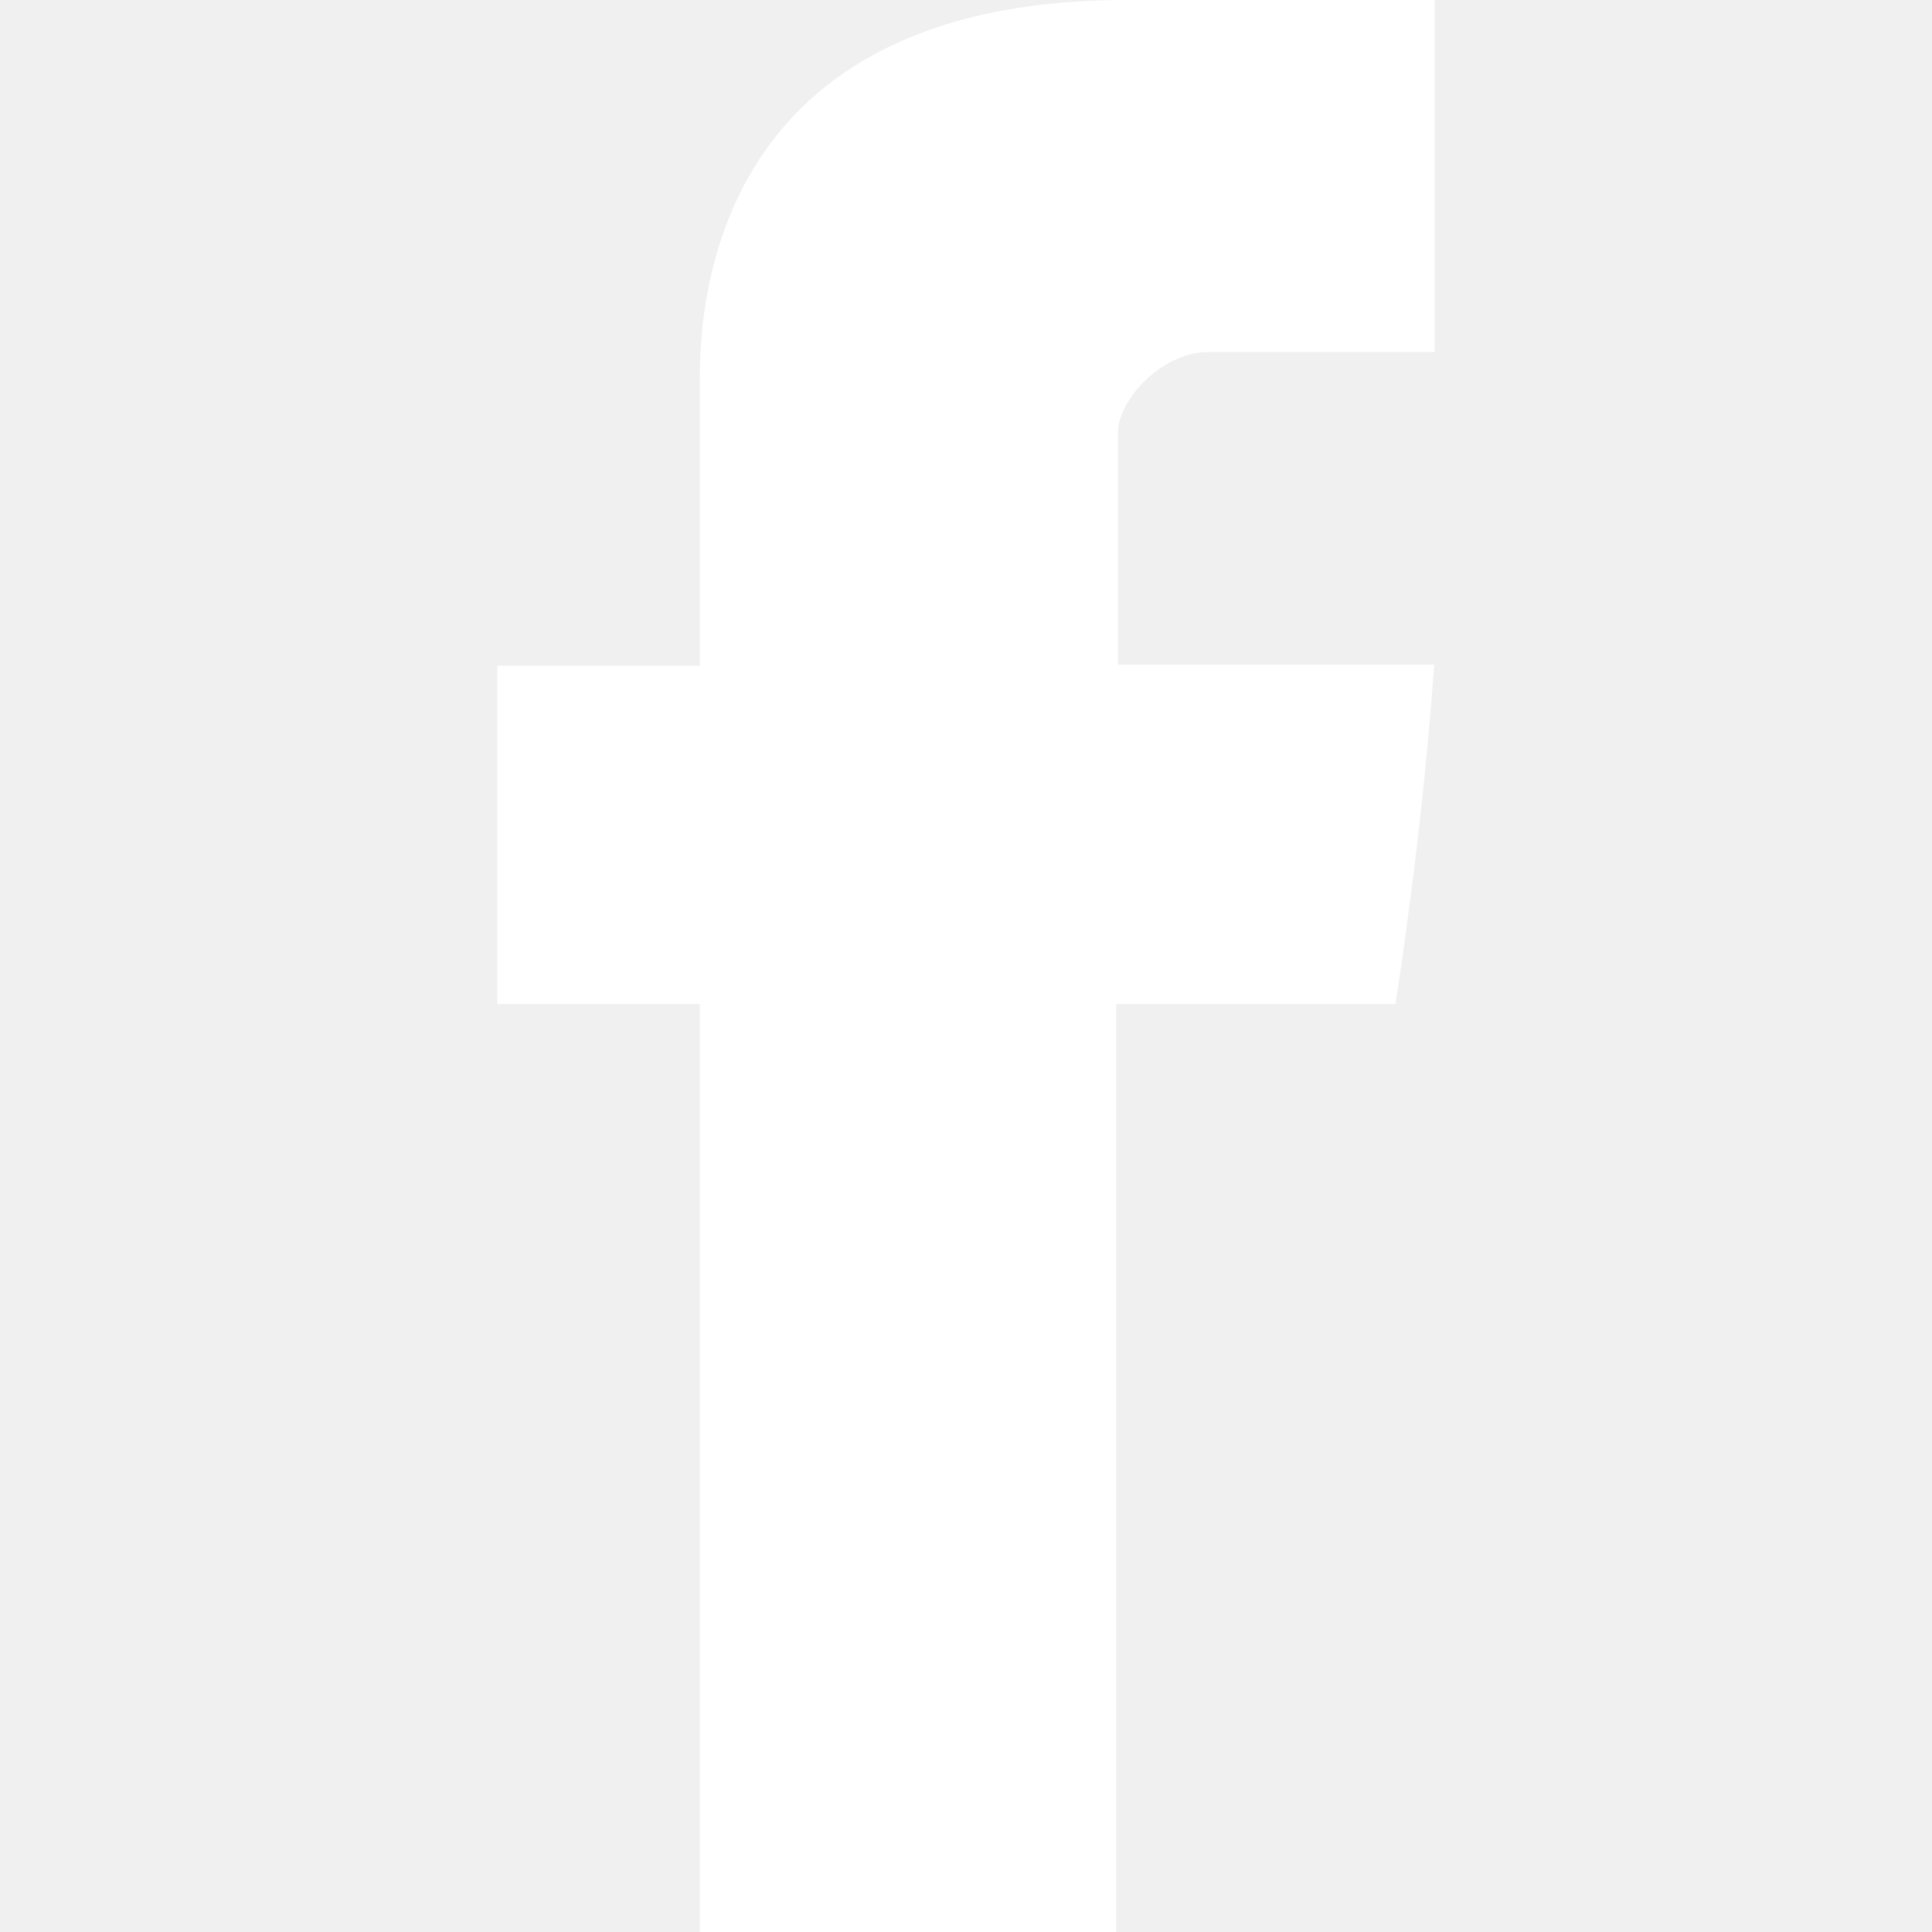
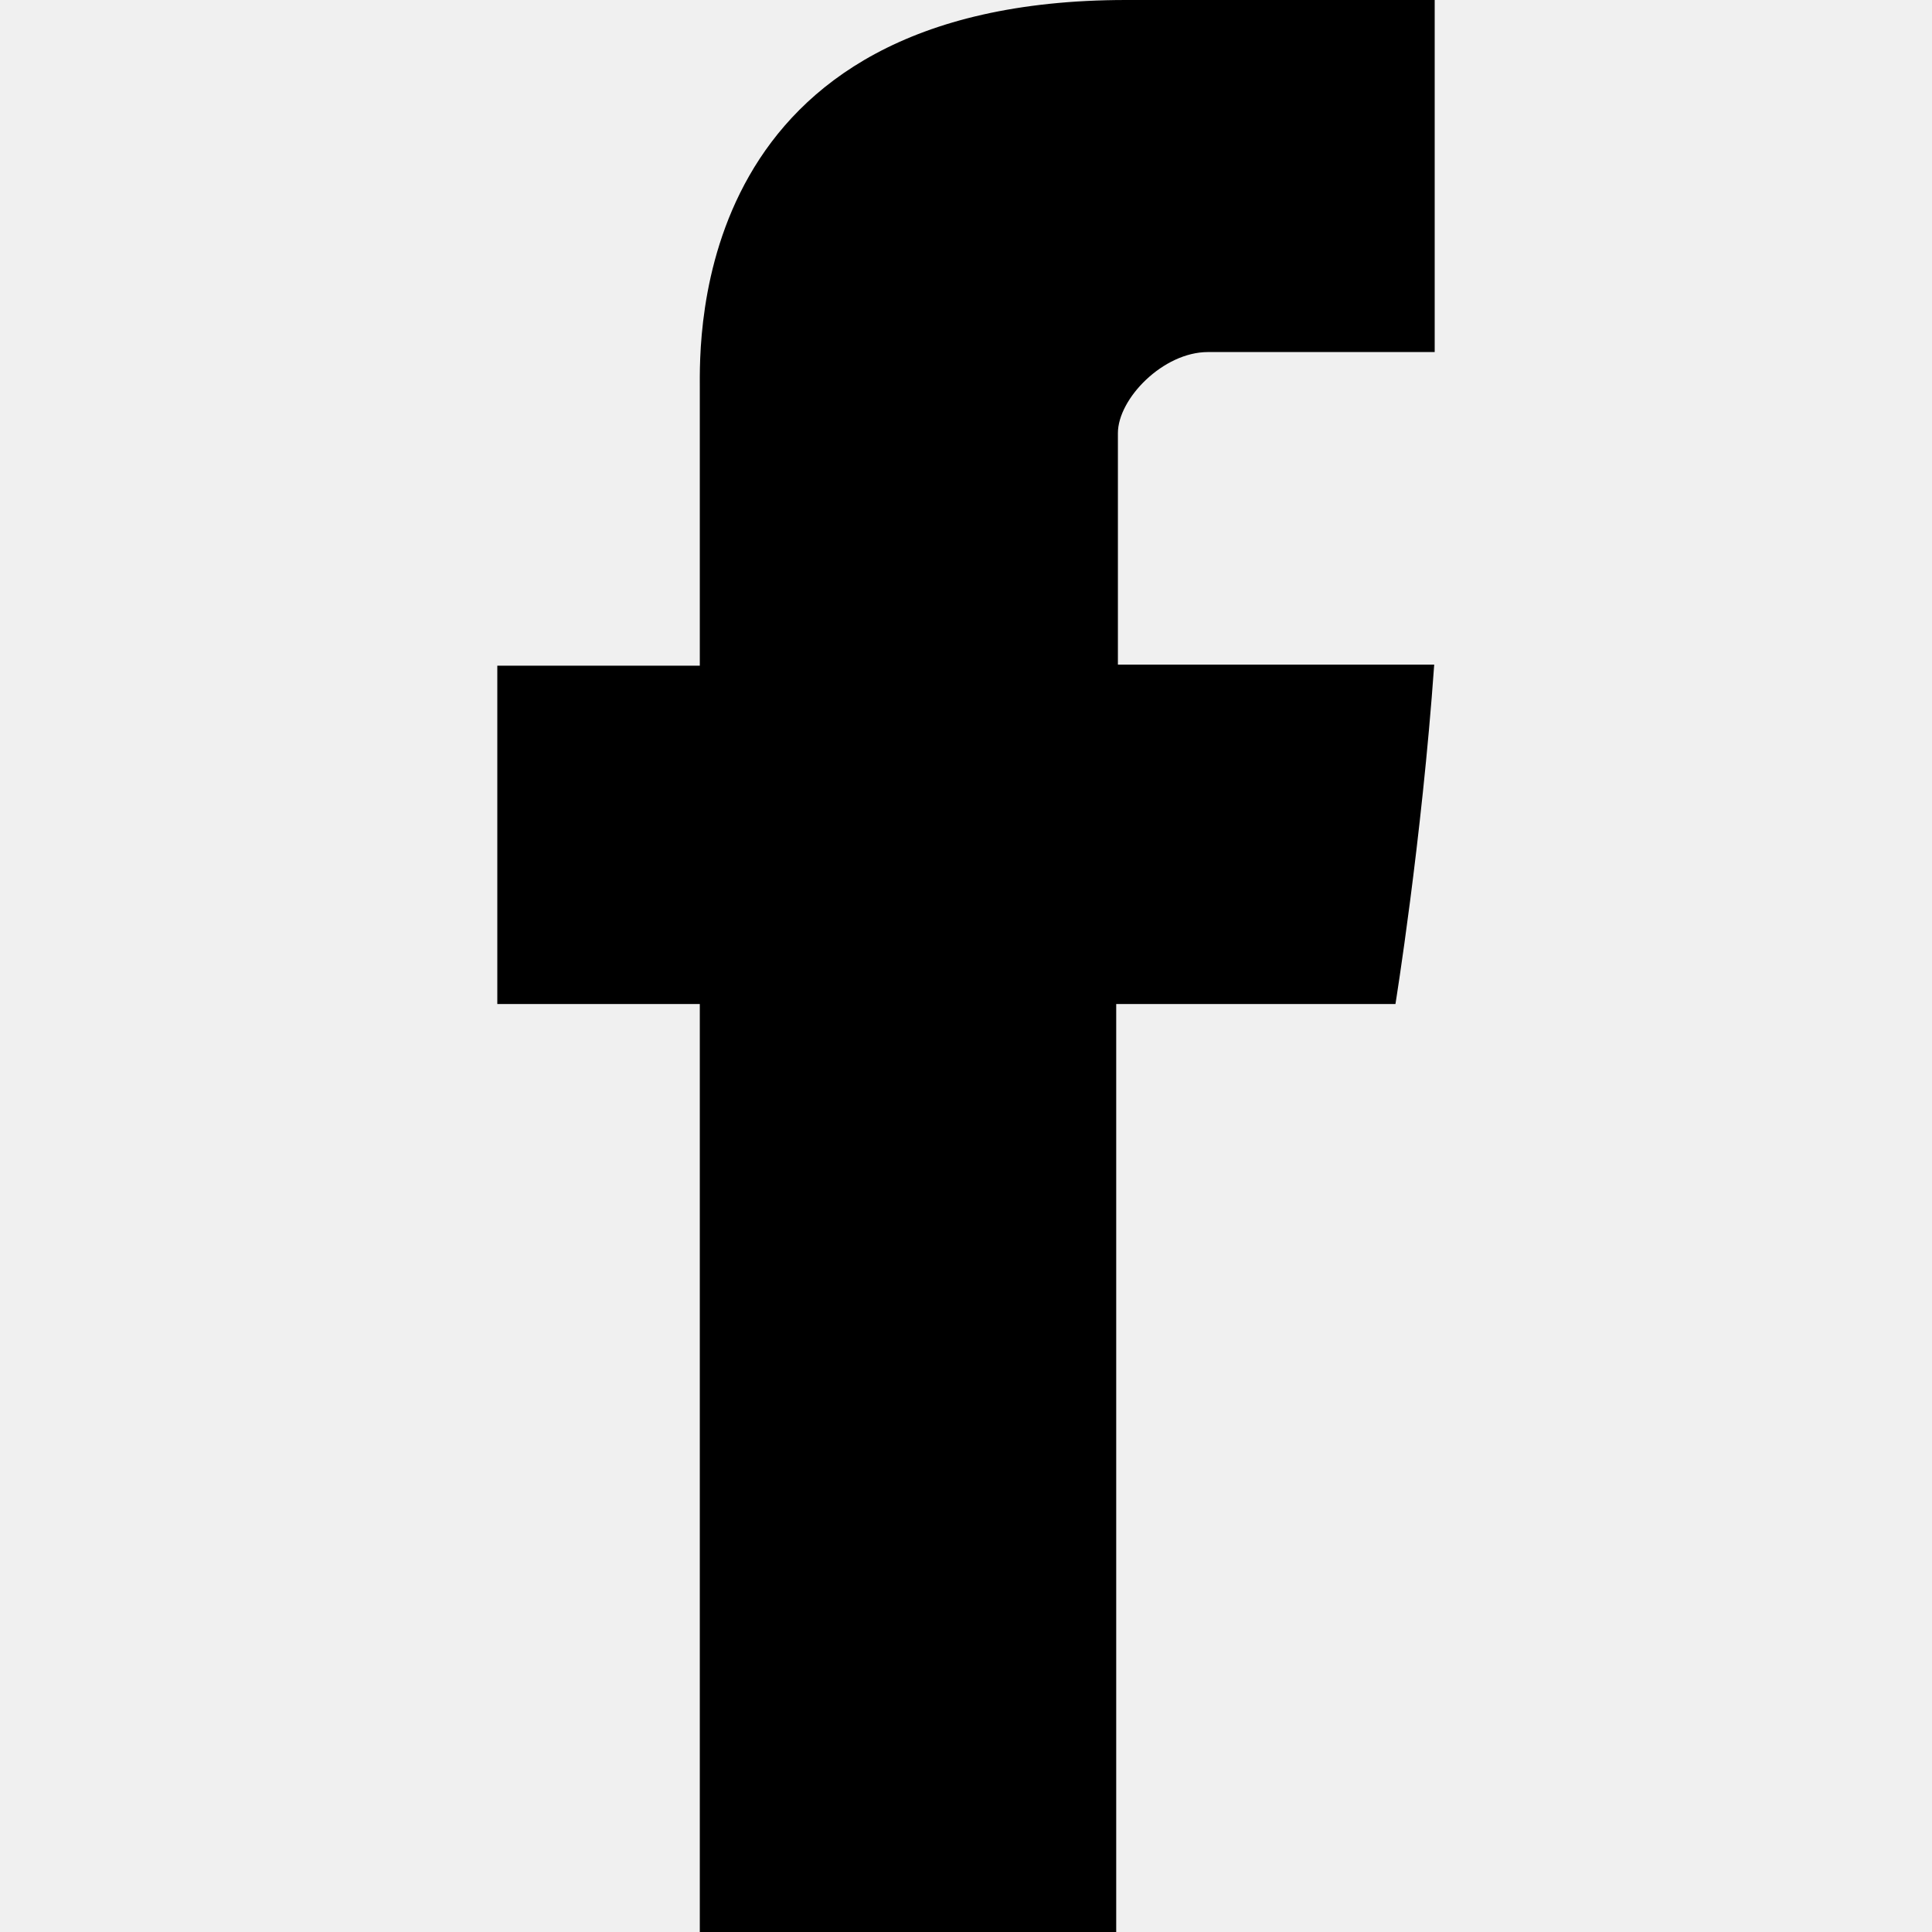
- <svg xmlns="http://www.w3.org/2000/svg" viewBox="0 0 16 16">
+ <svg xmlns="http://www.w3.org/2000/svg" id="facebook" viewBox="0 0 16 16" fill="currentColor">
  <g>
-     <path transform="rotate(0,8,8) translate(4.1185,0) scale(0.5,0.5)  " fill="#FFFFFF" d="M10.418,0L15.526,0 15.526,5.831 11.771,5.831C11.027,5.831,10.279,6.604,10.279,7.174L10.279,11.008 15.518,11.008C15.31,13.944,14.876,16.63,14.876,16.63L10.251,16.63 10.251,32 3.354,32 3.354,16.63 0,16.63 0,11.026 3.354,11.026 3.354,6.449C3.354,5.611,3.185,0,10.418,0z" />
+     <path transform="rotate(0,8,8) translate(4.1185,0) scale(0.5,0.5)" d="M10.418,0L15.526,0 15.526,5.831 11.771,5.831C11.027,5.831,10.279,6.604,10.279,7.174L10.279,11.008 15.518,11.008C15.31,13.944,14.876,16.63,14.876,16.63L10.251,16.63 10.251,32 3.354,32 3.354,16.63 0,16.63 0,11.026 3.354,11.026 3.354,6.449C3.354,5.611,3.185,0,10.418,0z" />
  </g>
</svg>
